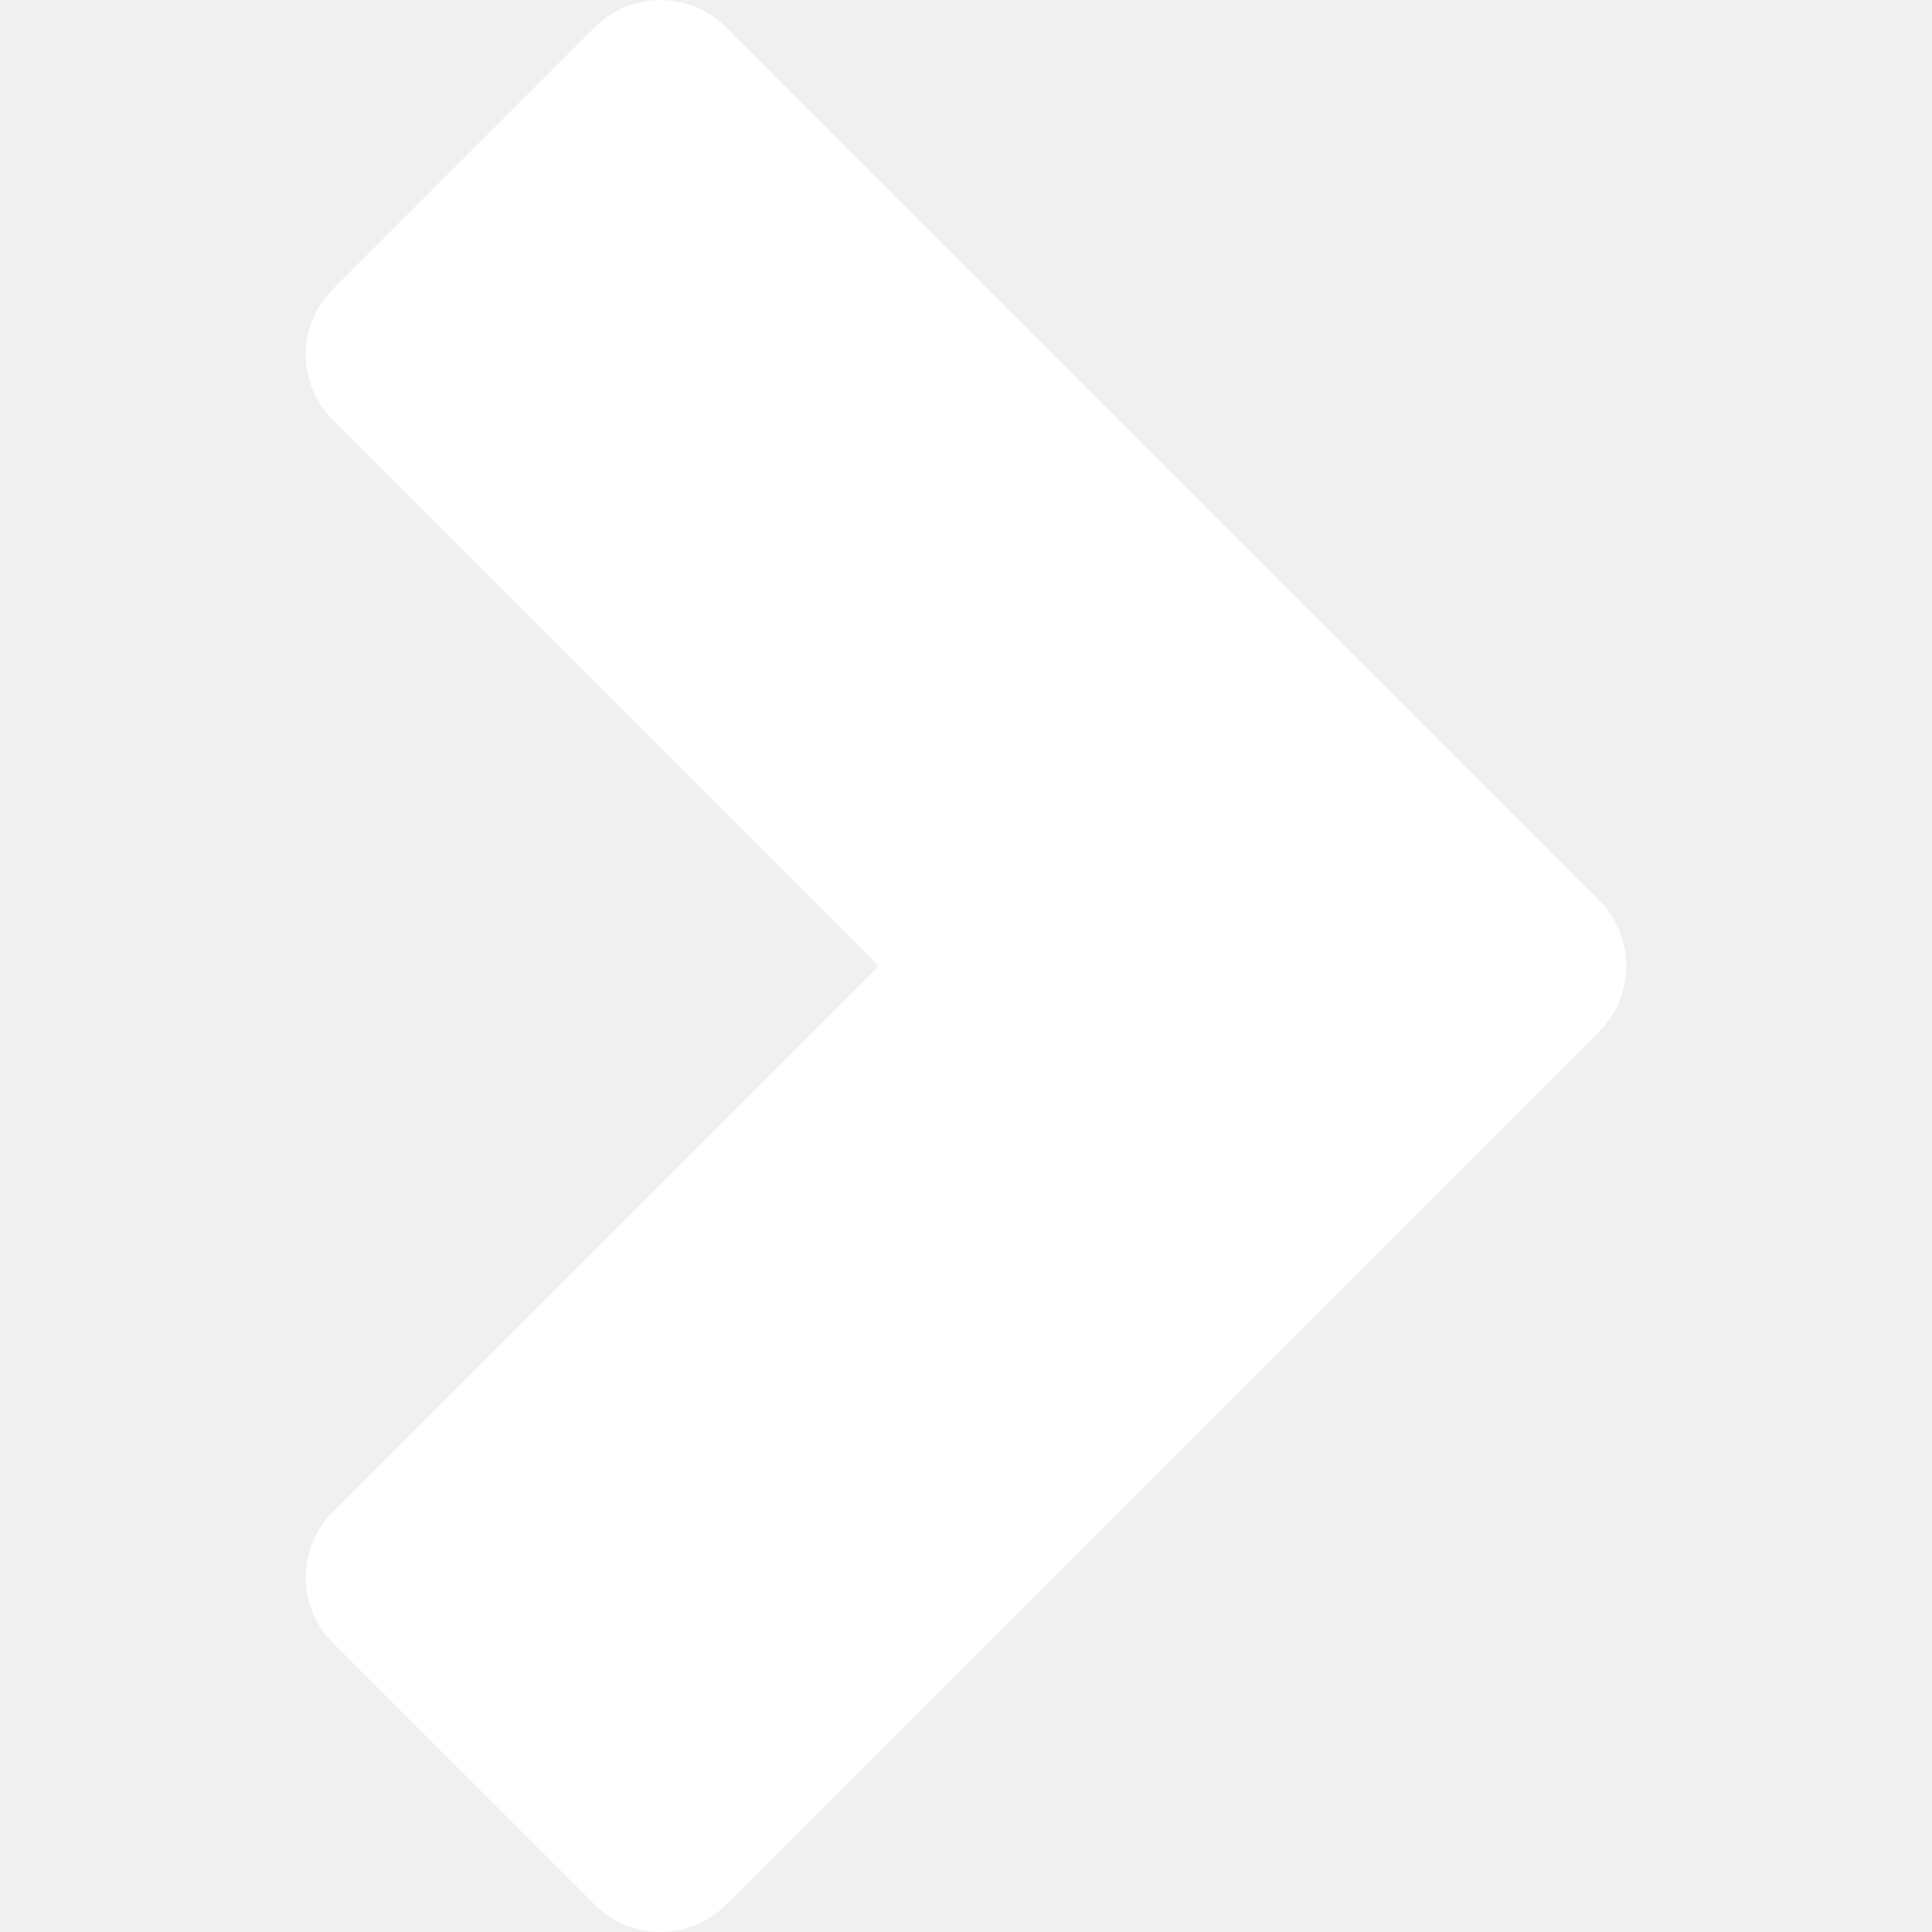
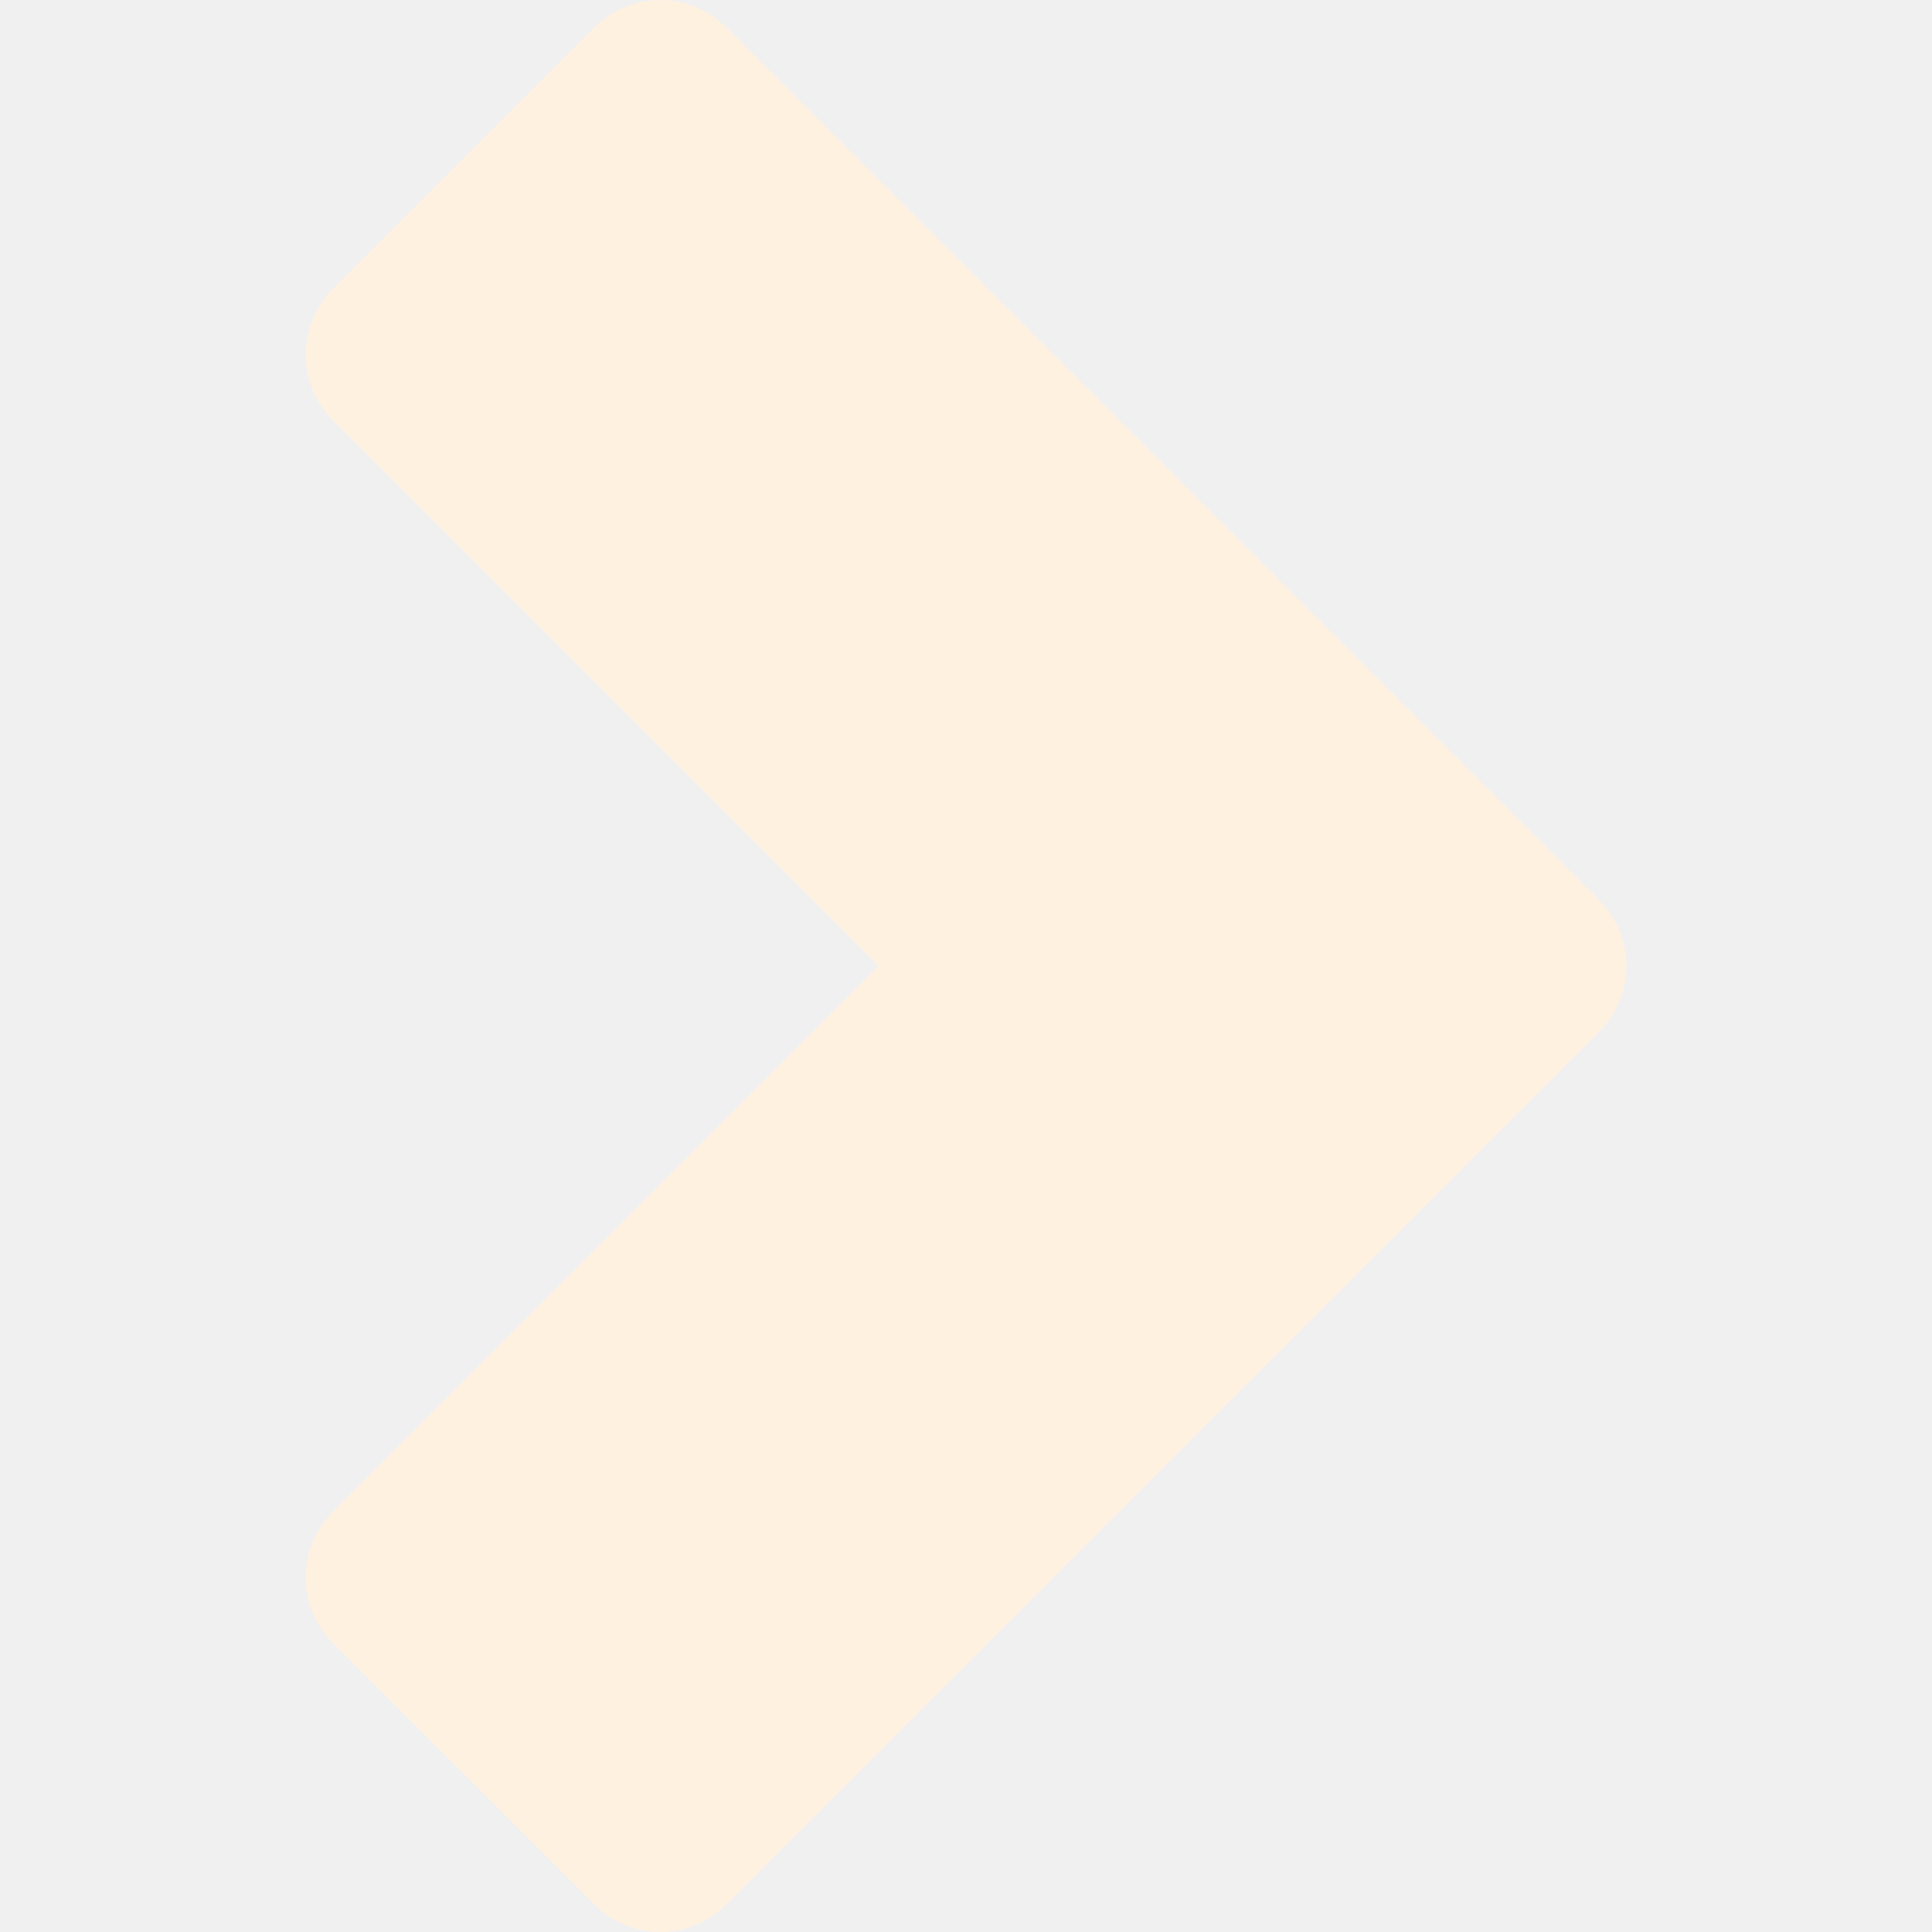
<svg xmlns="http://www.w3.org/2000/svg" version="1.1" id="Capa_1" x="0px" y="0px" viewBox="0 0 405.457 405.457" style="enable-background:new 0 0 405.457 405.457;" xml:space="preserve" width="512px" height="512px">
  <g>
-     <path d="M64.147,331.322c0.078,4.985,2.163,9.911,5.688,13.438l55,55c3.599,3.601,8.659,5.697,13.75,5.697   c5.091,0,10.151-2.096,13.75-5.697l183.281-183.282c3.601-3.599,5.697-8.659,5.697-13.75s-2.096-10.151-5.697-13.75L152.335,5.697   C148.736,2.096,143.676,0,138.585,0c-5.091,0-10.151,2.096-13.75,5.697l-55,55c-3.591,3.598-5.681,8.651-5.681,13.734   s2.09,10.136,5.681,13.734l114.562,114.563L69.835,317.291C66.171,320.958,64.07,326.139,64.147,331.322L64.147,331.322z" fill="#FFFFFF" />
+     <path d="M64.147,331.322c0.078,4.985,2.163,9.911,5.688,13.438l55,55c3.599,3.601,8.659,5.697,13.75,5.697   c5.091,0,10.151-2.096,13.75-5.697l183.281-183.282c3.601-3.599,5.697-8.659,5.697-13.75s-2.096-10.151-5.697-13.75L152.335,5.697   C148.736,2.096,143.676,0,138.585,0c-5.091,0-10.151,2.096-13.75,5.697l-55,55c-3.591,3.598-5.681,8.651-5.681,13.734   s2.09,10.136,5.681,13.734l114.562,114.563L69.835,317.291C66.171,320.958,64.07,326.139,64.147,331.322L64.147,331.322z" fill="#fff1e0" />
  </g>
  <g>
</g>
  <g>
</g>
  <g>
</g>
  <g>
</g>
  <g>
</g>
  <g>
</g>
  <g>
</g>
  <g>
</g>
  <g>
</g>
  <g>
</g>
  <g>
</g>
  <g>
</g>
  <g>
</g>
  <g>
</g>
  <g>
</g>
</svg>
